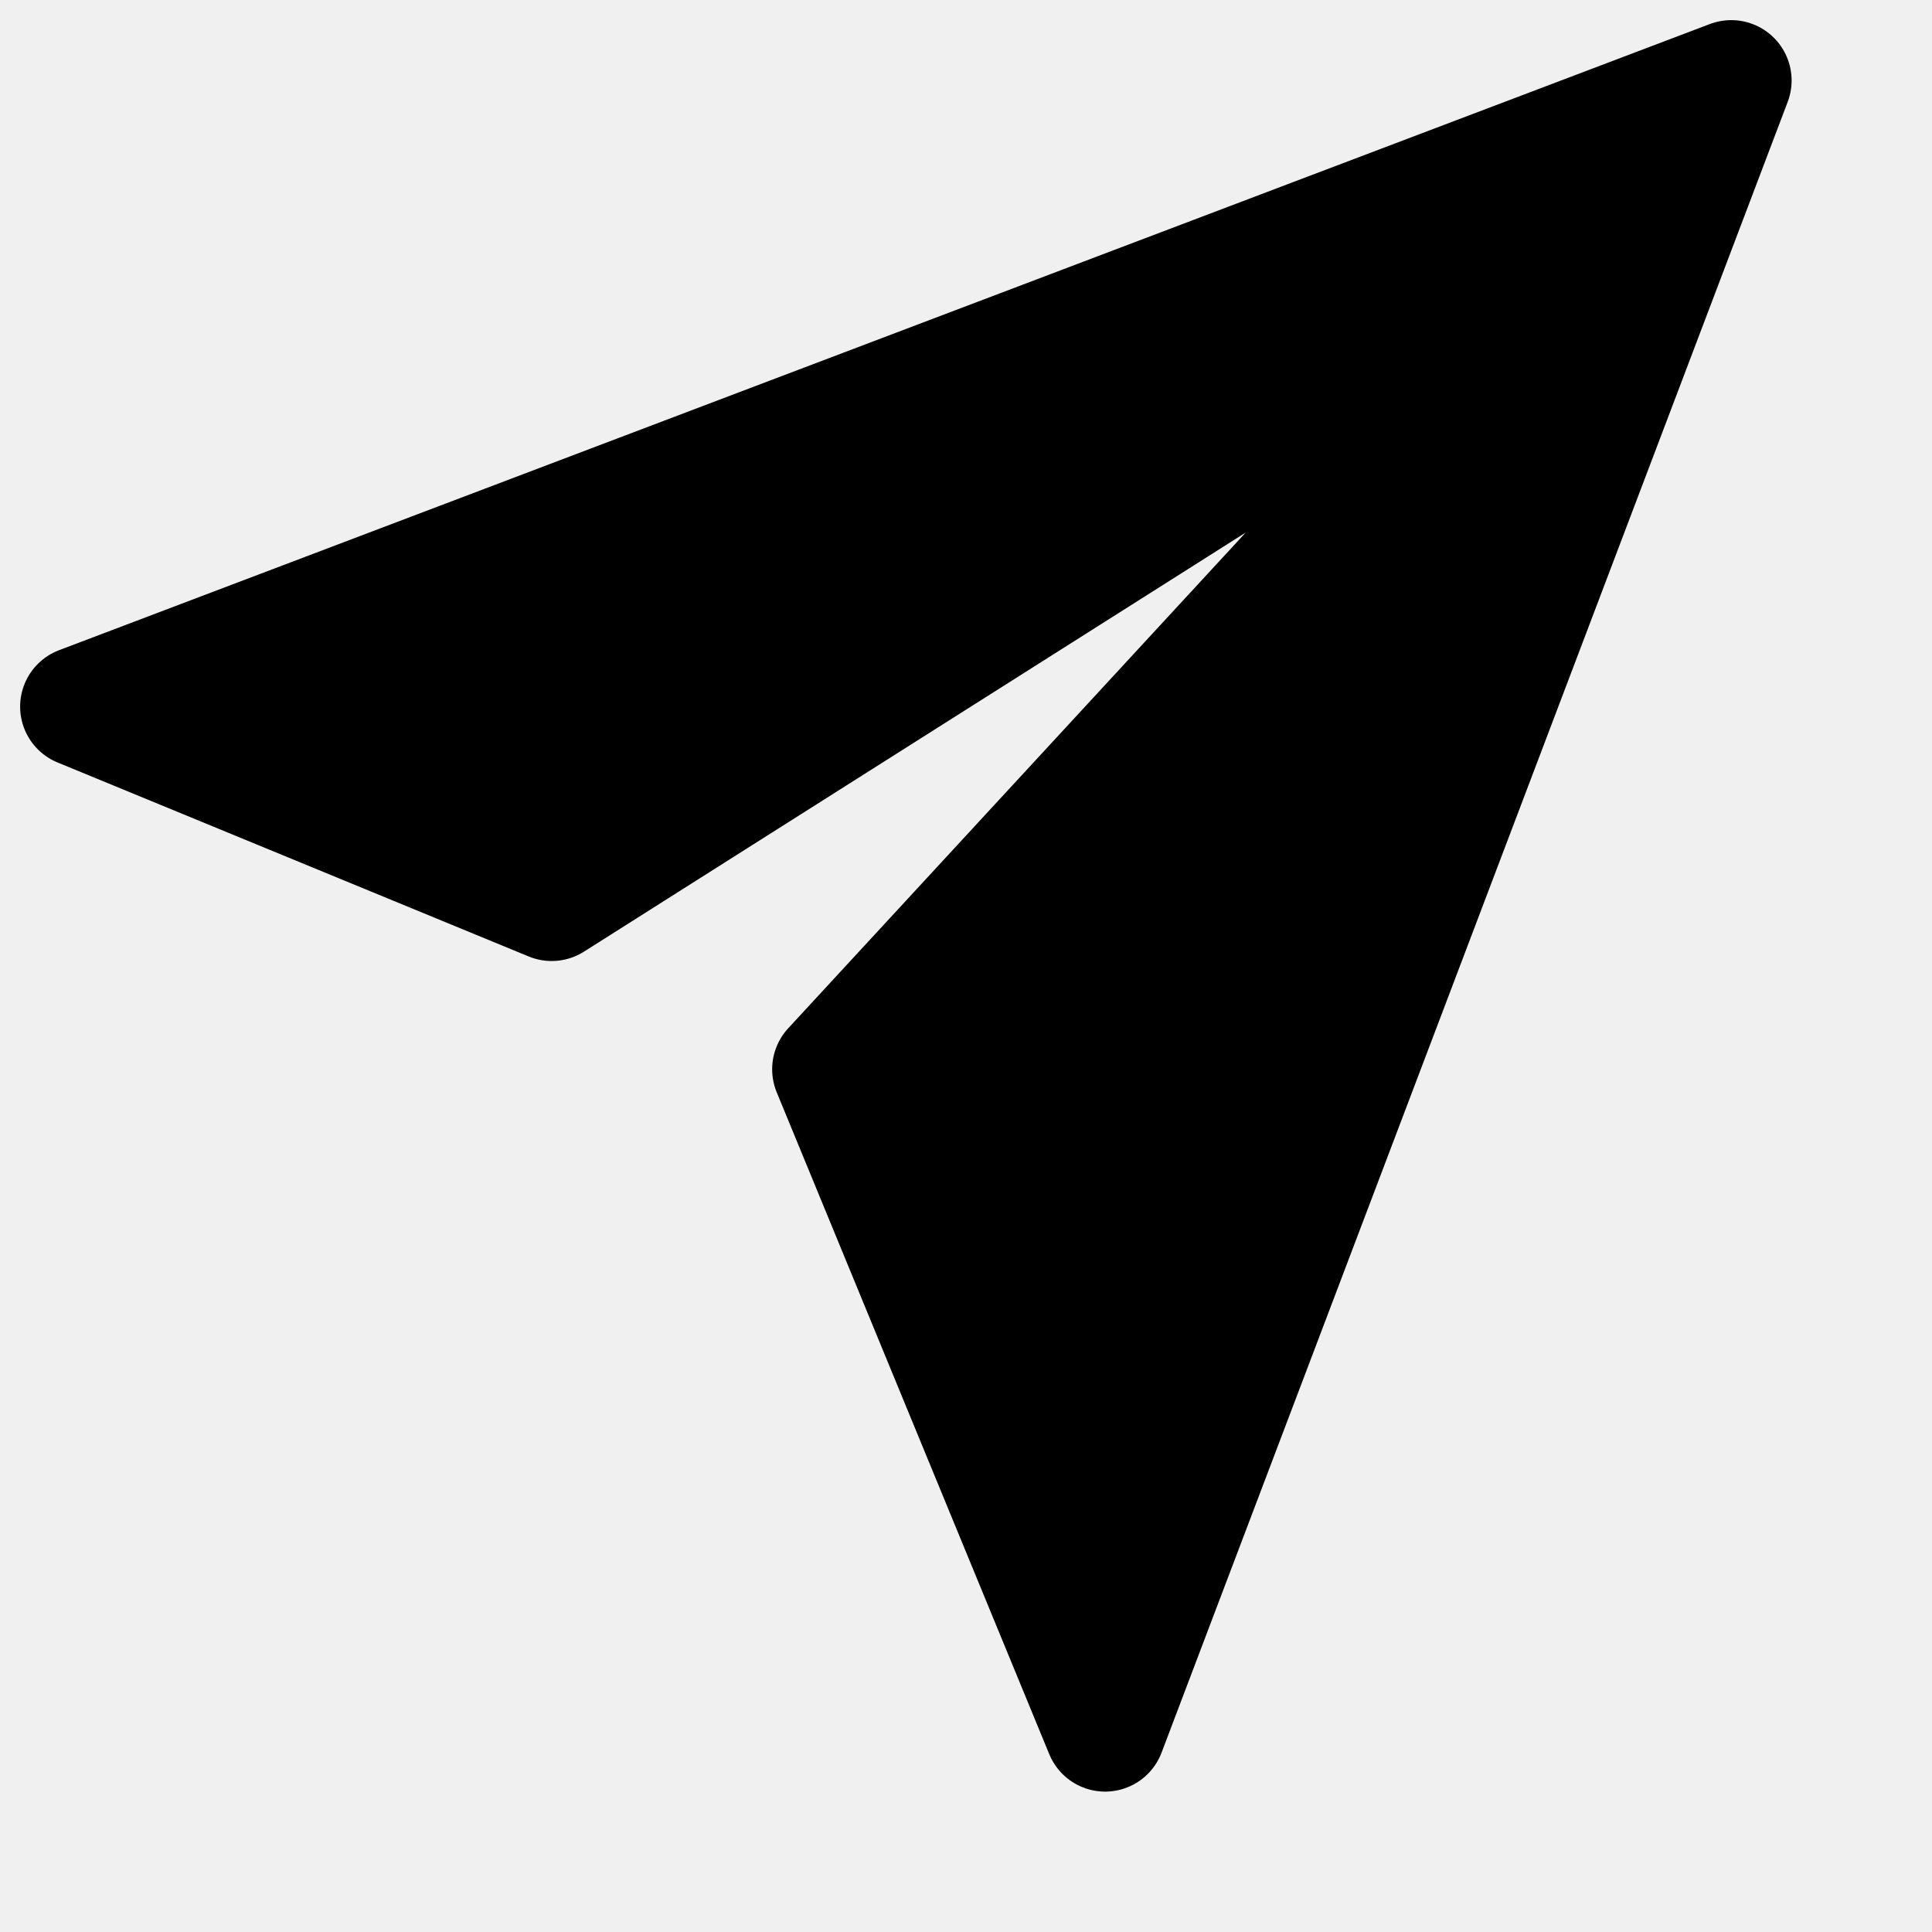
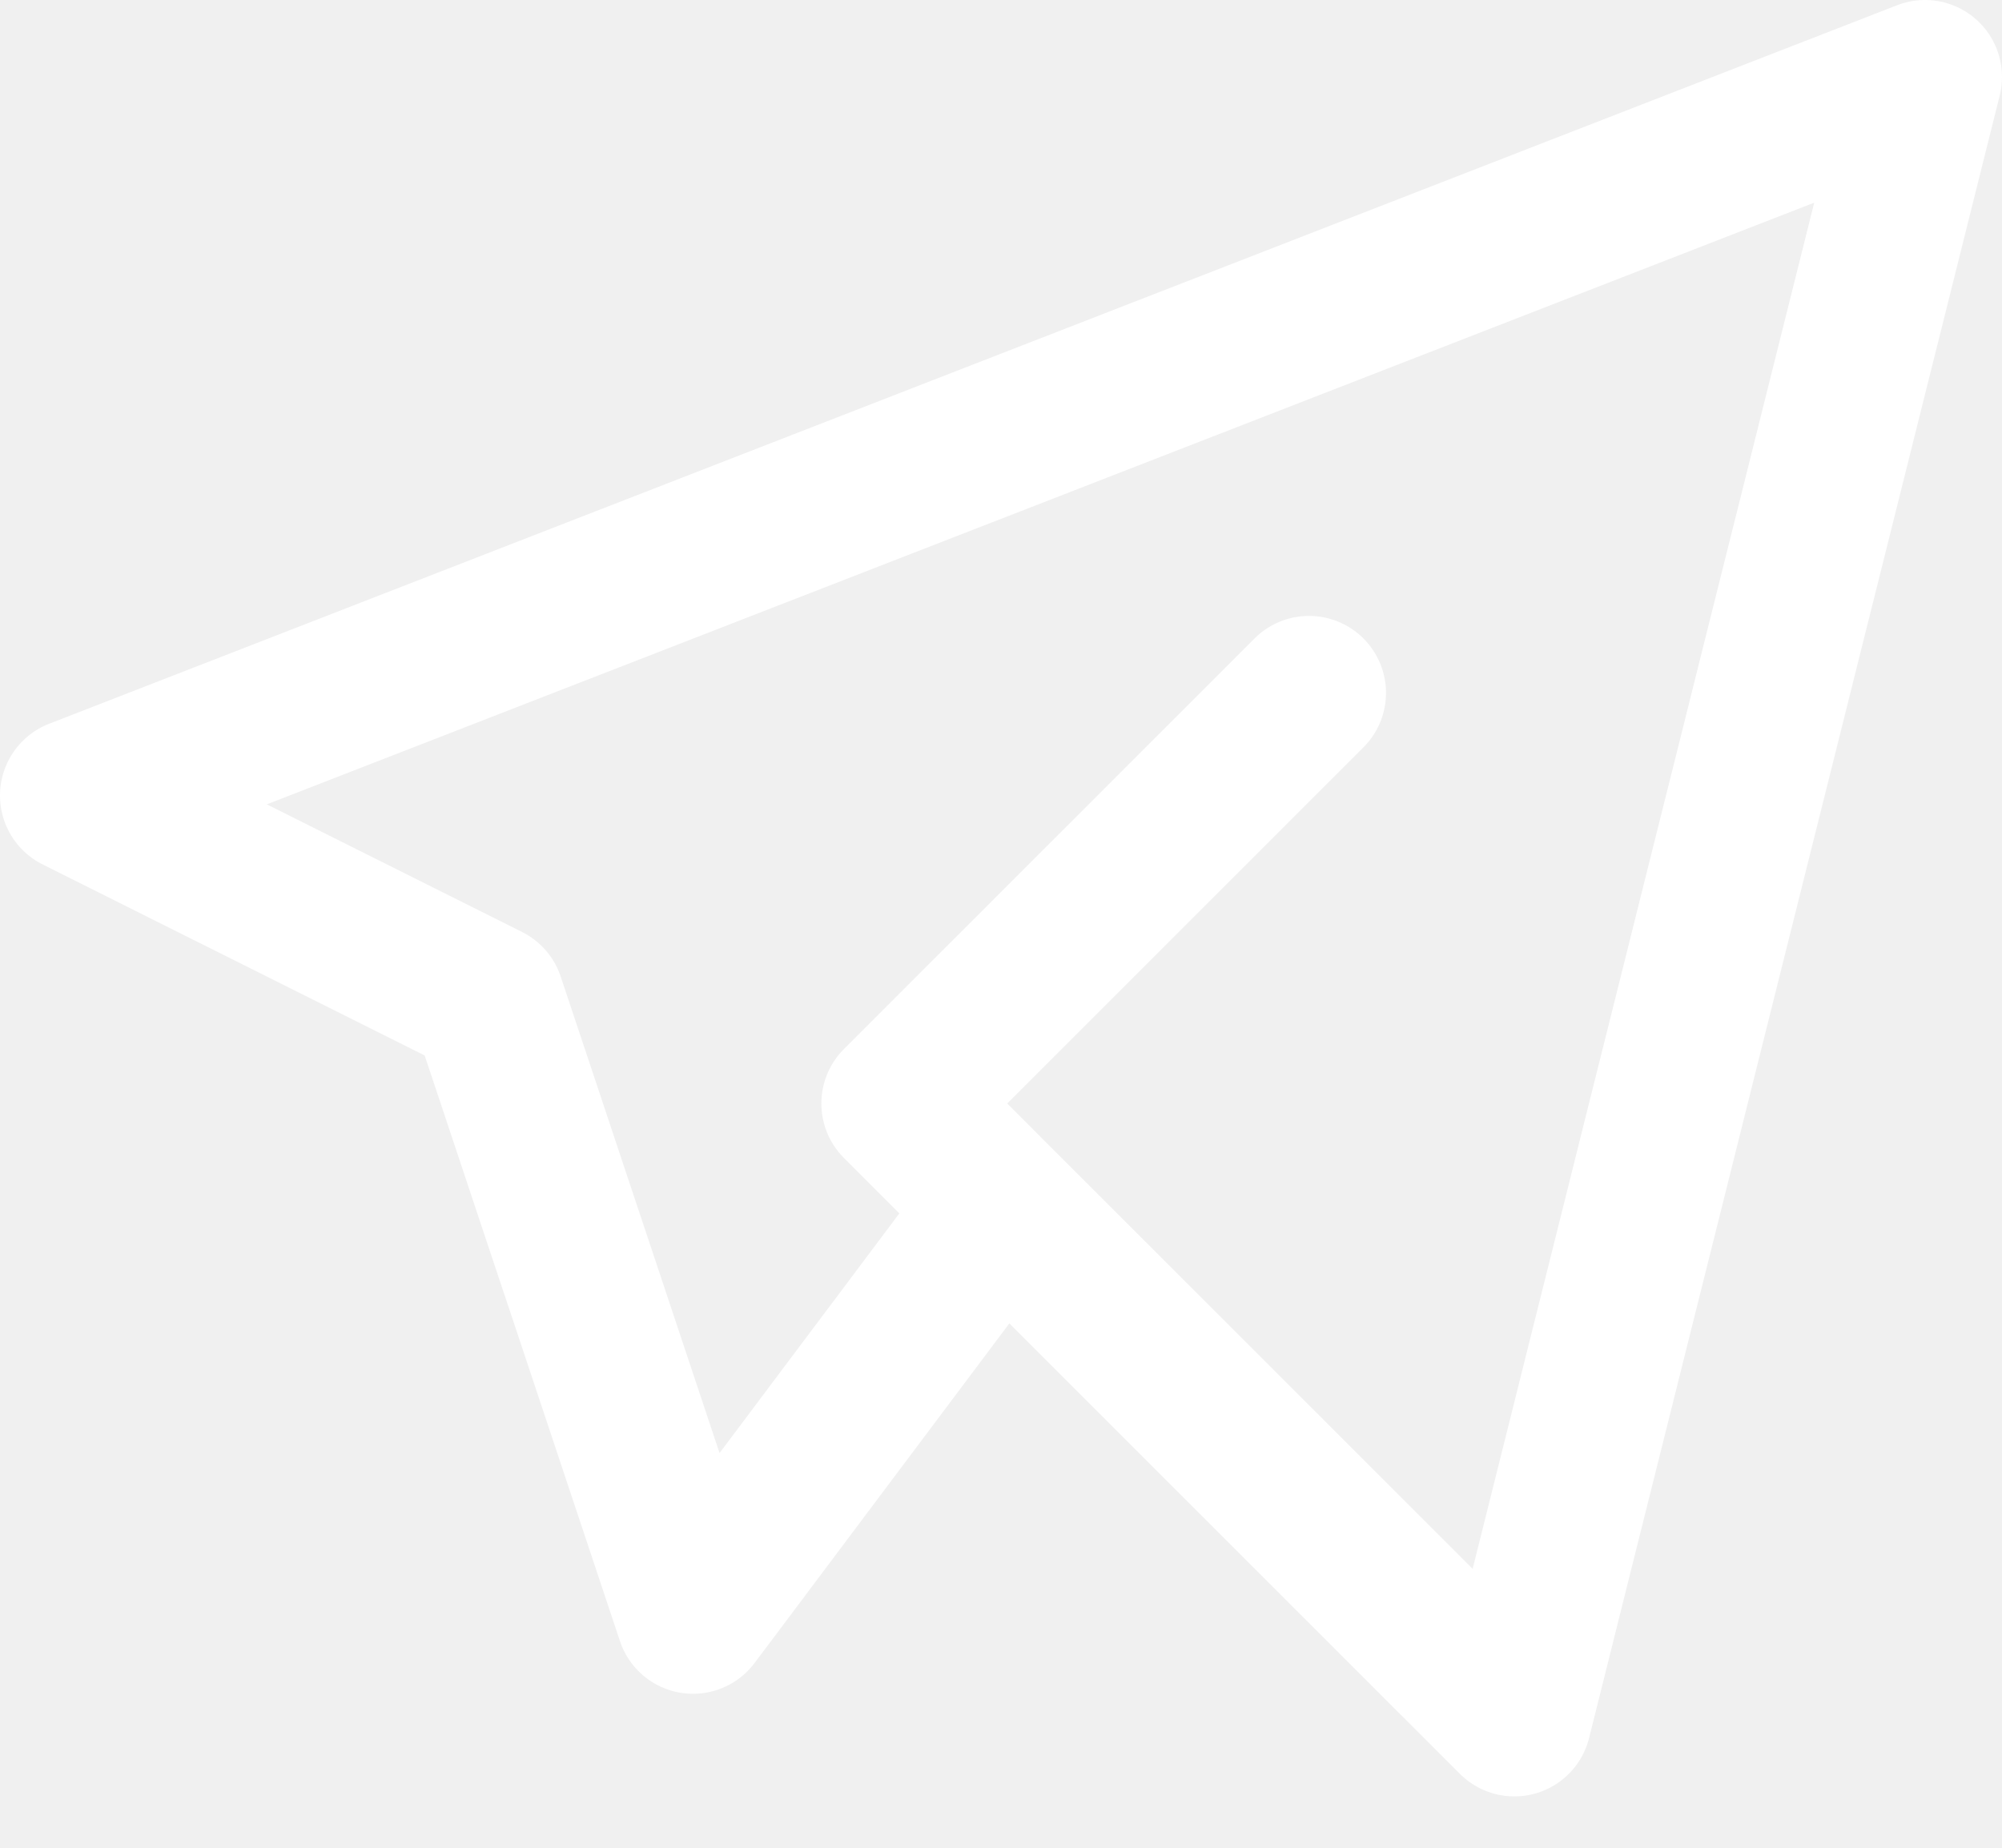
- <svg xmlns="http://www.w3.org/2000/svg" version="1.1" viewBox="0 0 24 24">
-   <g fill="none" fill-rule="evenodd" stroke-linecap="round" stroke-linejoin="round">
-     <g transform="translate(-314 -44)" fill="currentColor" stroke="currentColor" stroke-width="1.5">
-       <g transform="translate(313 43)">
-         <path d="m11.342 14.283l9.56-10.359-13.049 8.264-5.853-2.41 20.506-7.778-7.778 20.506-3.386-8.223z" />
-       </g>
-     </g>
-   </g>
+ <svg xmlns="http://www.w3.org/2000/svg" width="26" height="24" viewBox="0 0 26 24" fill="none">
+   <path d="M17 9L11.667 14.333L13 15.667M13 15.667L19.667 22.333L25 1L1 10.333L6.333 13L9 21L13 15.667Z" stroke="white" stroke-width="2" stroke-linecap="round" stroke-linejoin="round" />
</svg>
